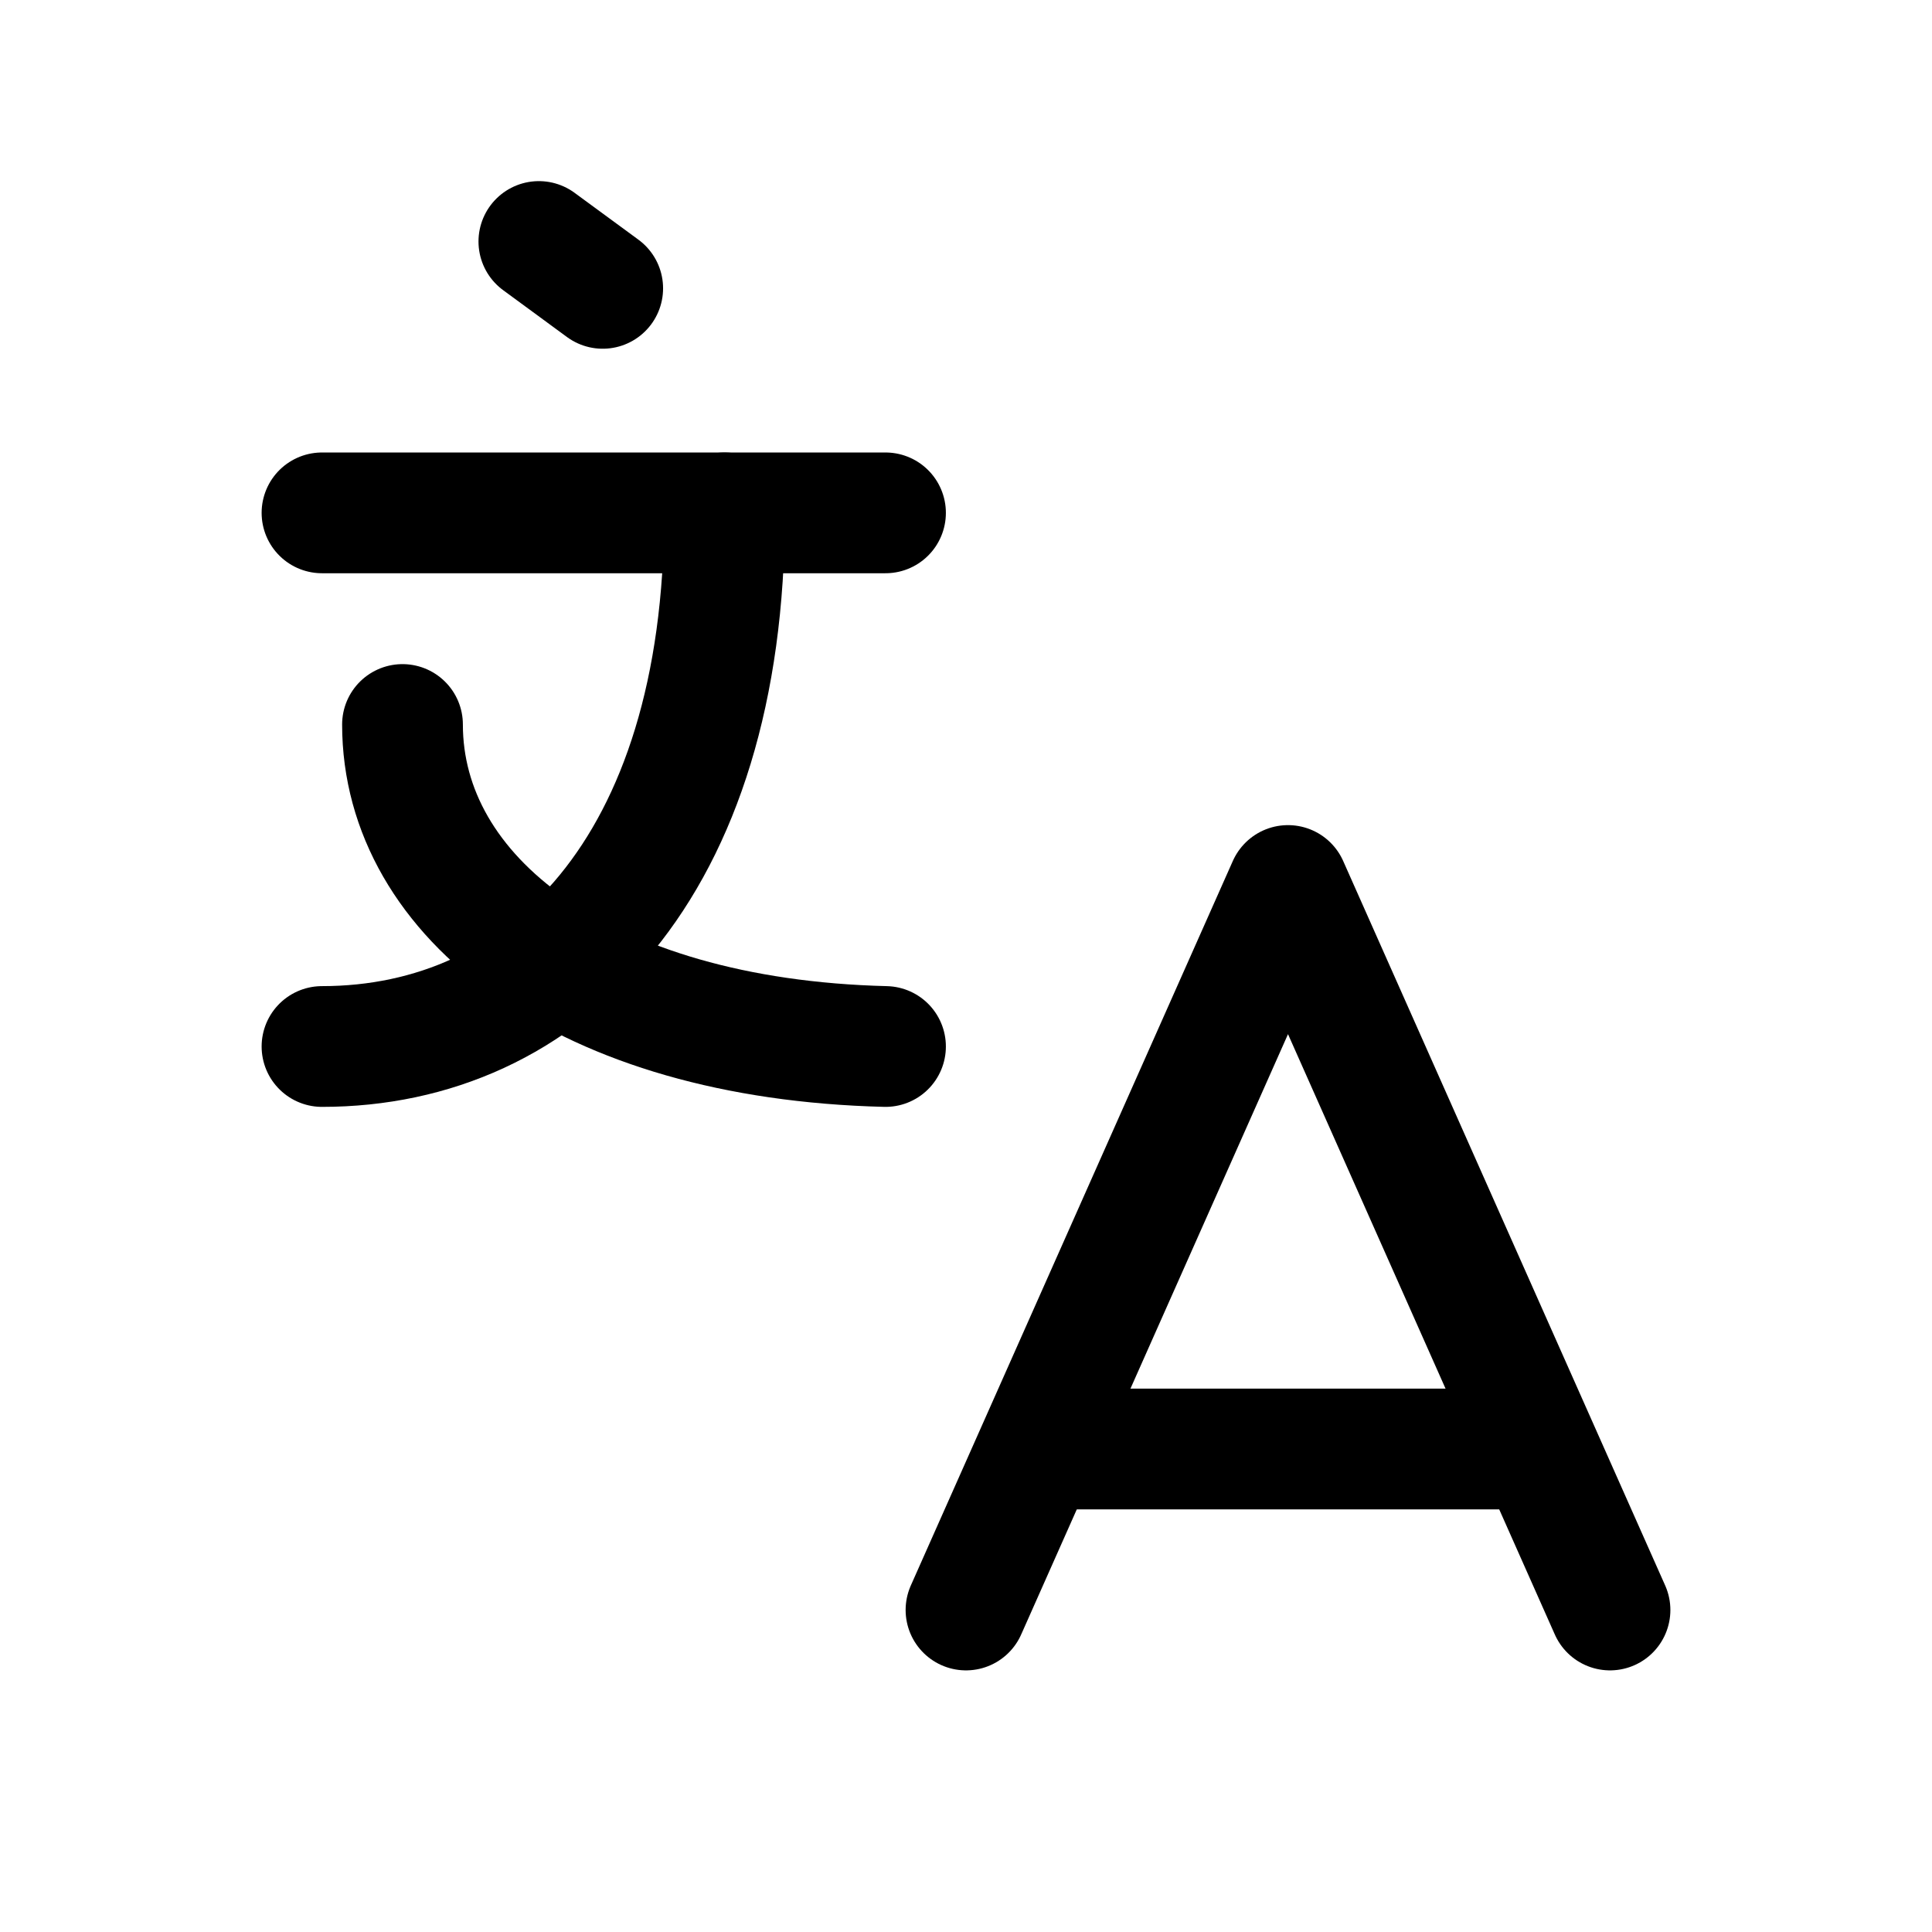
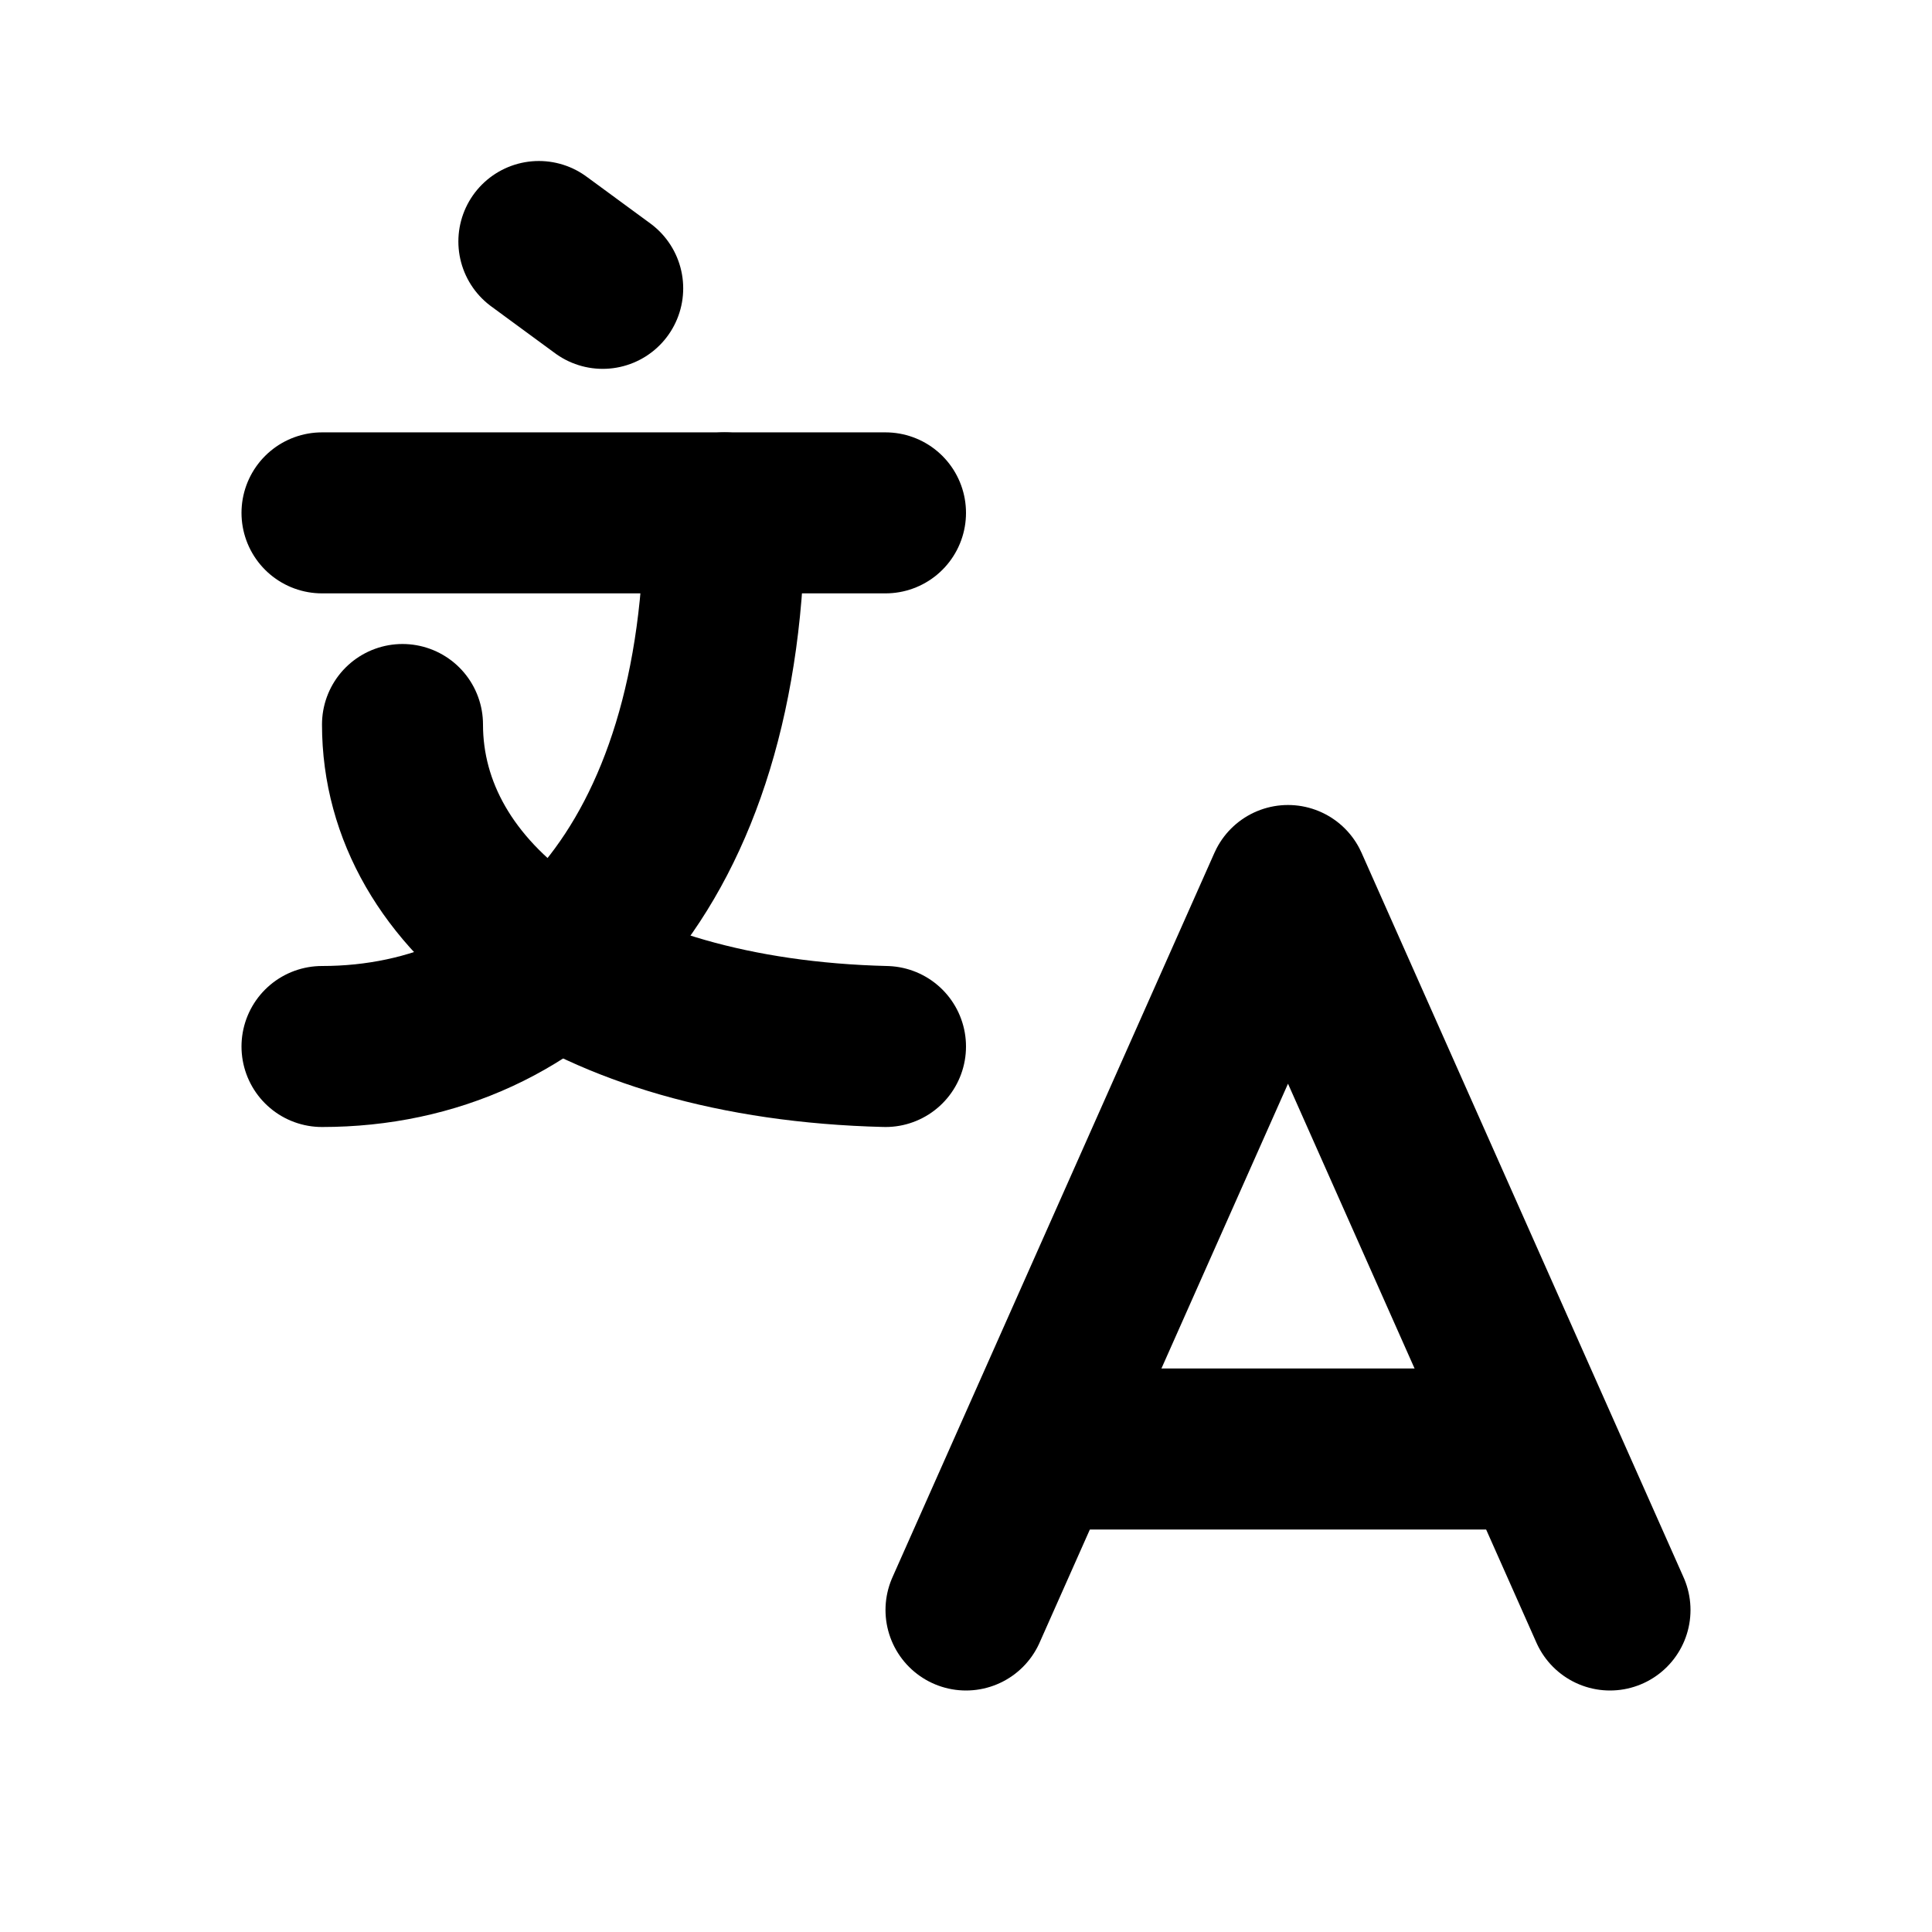
- <svg xmlns="http://www.w3.org/2000/svg" width="24" height="24" viewBox="0 0 24 24" fill="none" stroke="currentColor" stroke-width="1.5" stroke-linecap="round" stroke-linejoin="round" class="icon icon-tabler icons-tabler-outline icon-tabler-language">
+ <svg xmlns="http://www.w3.org/2000/svg" width="24" height="24" viewBox="0 0 24 24" fill="none" stroke="currentColor" stroke-width="2" stroke-linecap="round" stroke-linejoin="round" class="icon icon-tabler icons-tabler-outline icon-tabler-language">
  <path stroke="none" d="M0 0h24v24H0z" fill="none" />
  <path d="M9 6.371c0 4.418 -2.239 6.629 -5 6.629" />
  <path d="M4 6.371h7" />
  <path d="M5 9c0 2.144 2.252 3.908 6 4" />
  <path d="M12 20l4 -9l4 9" />
  <path d="M19.1 18h-6.2" />
  <path d="M6.694 3l.793 .582" />
</svg>
